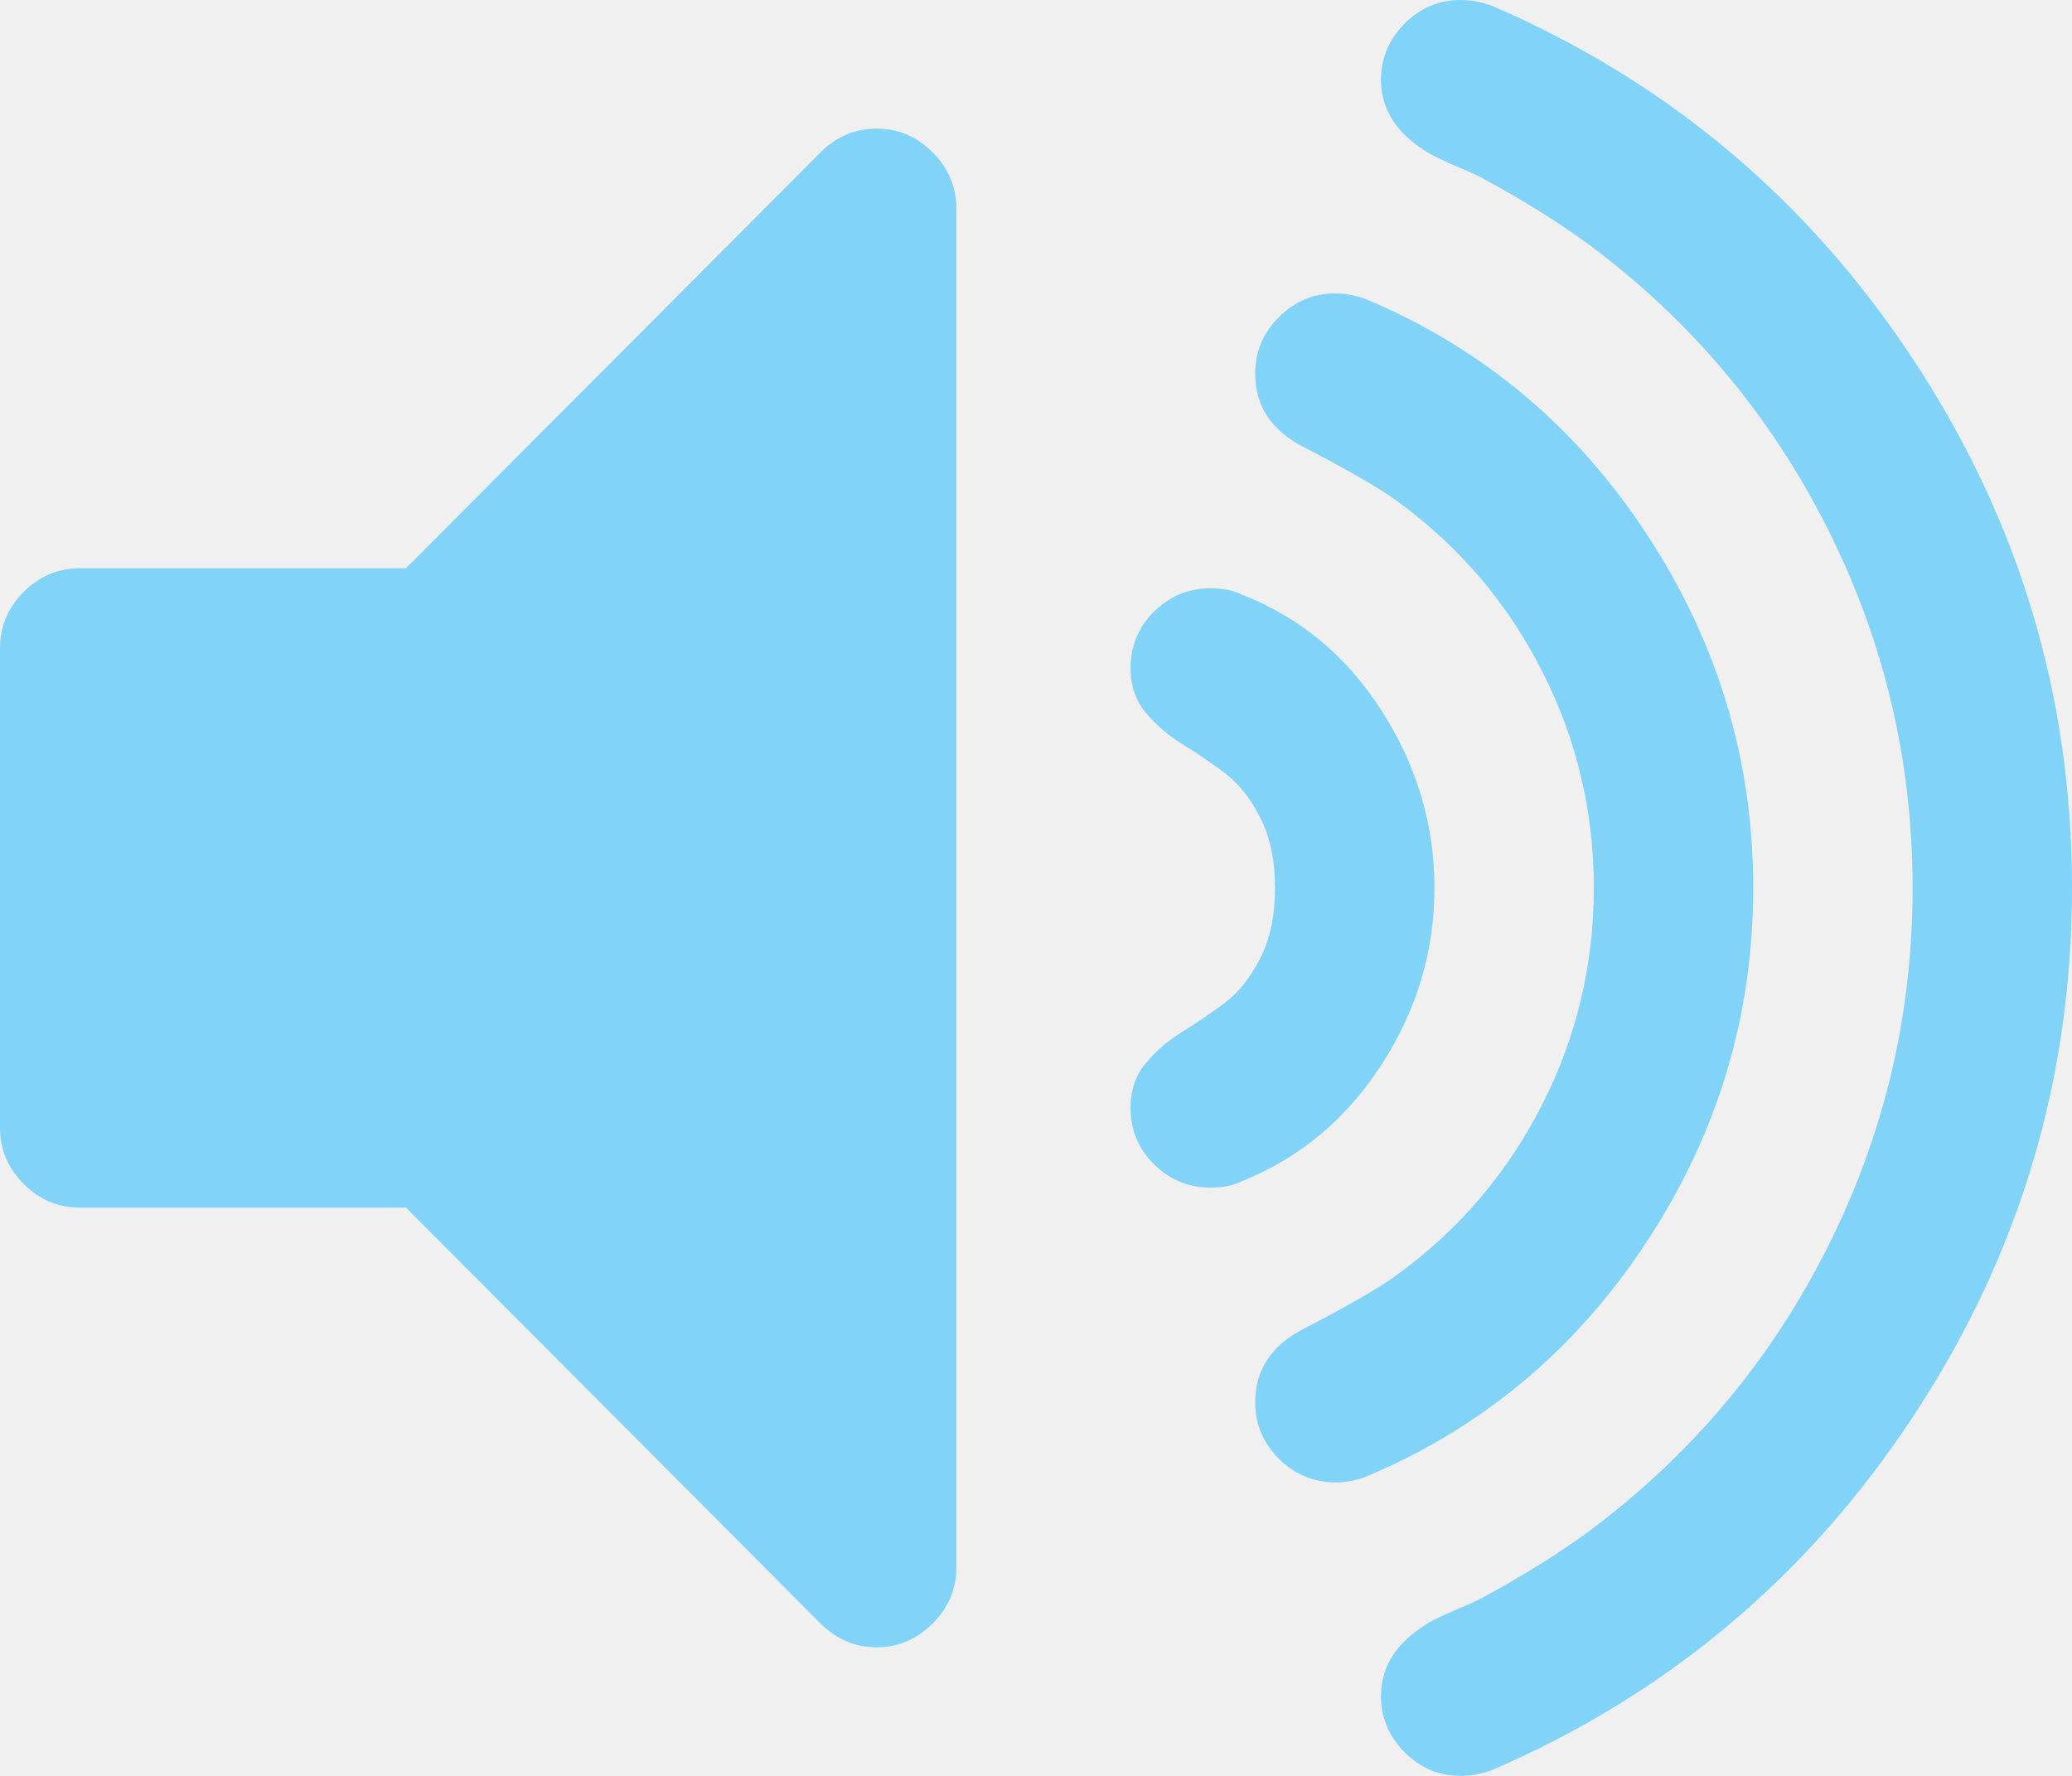
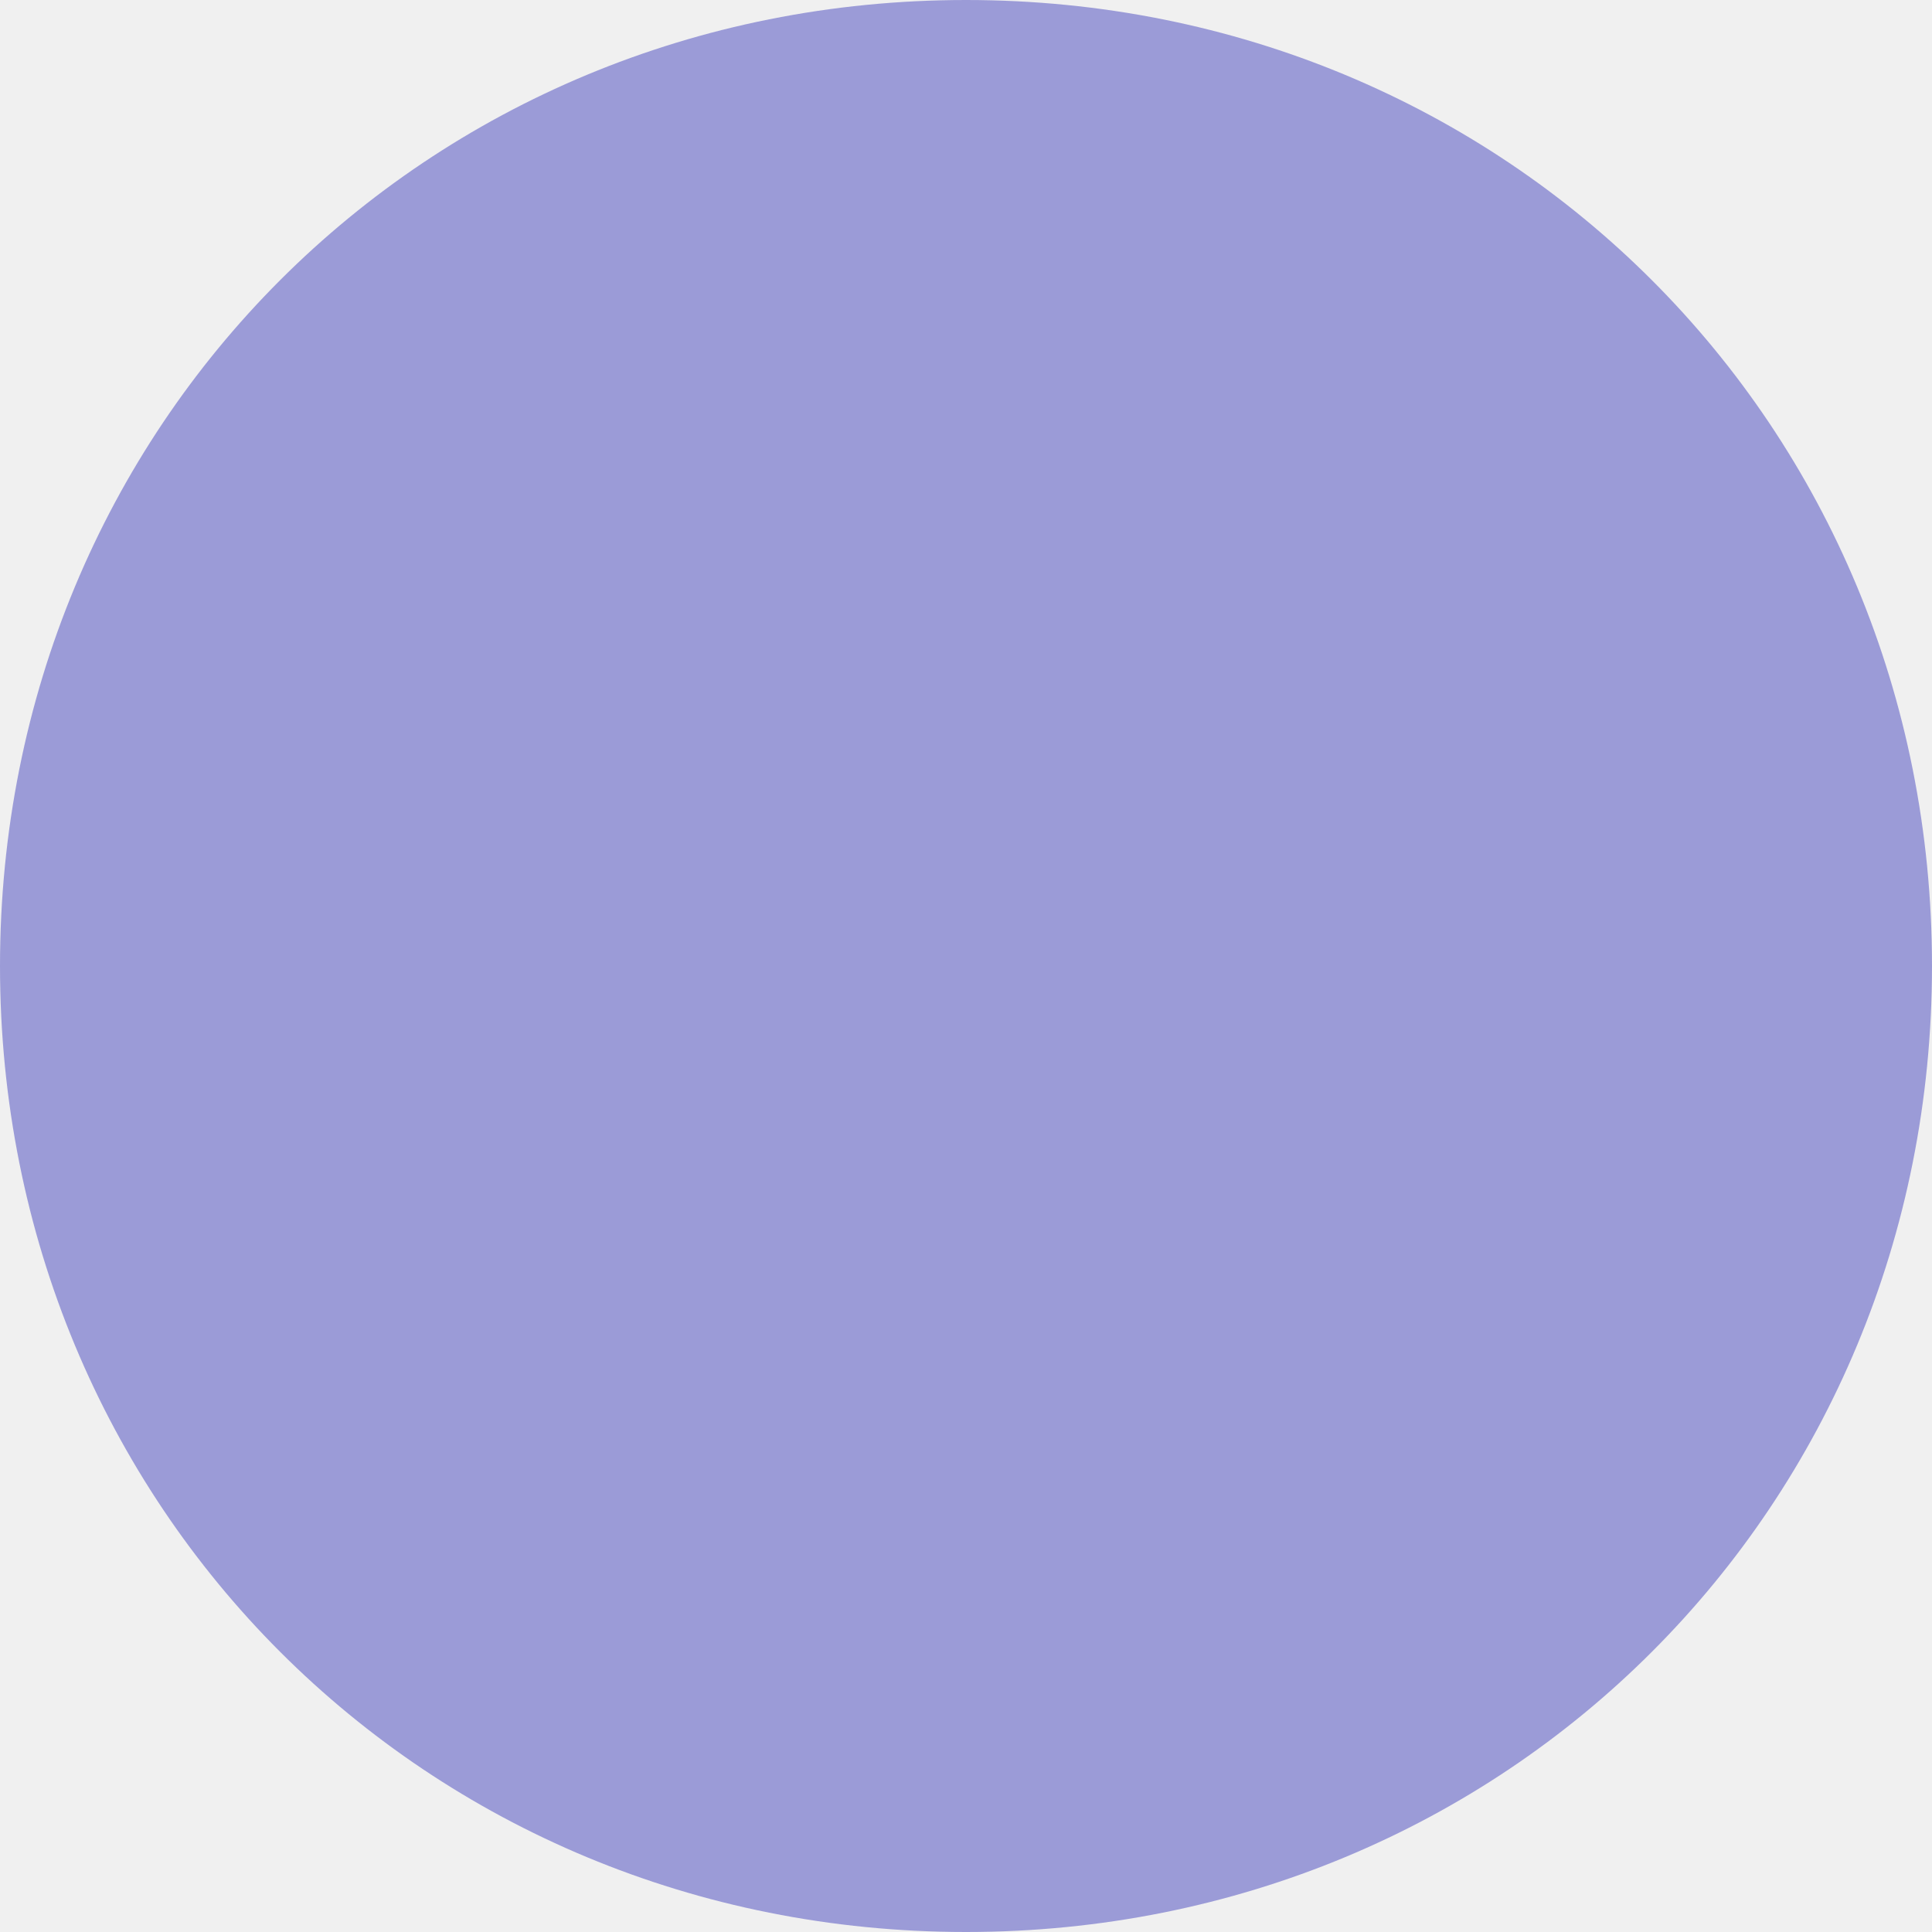
- <svg xmlns="http://www.w3.org/2000/svg" version="1.1" width="14px" height="12px">
+ <svg xmlns="http://www.w3.org/2000/svg" version="1.1" width="70px" height="70px">
  <defs>
    <pattern id="BGPattern" patternUnits="userSpaceOnUse" alignment="0 0" imageRepeat="None" />
-     <mask fill="white" id="Clip18">
-       <path d="M 6.302 1.03  C 6.408 1.136  6.462 1.263  6.462 1.409  L 6.462 10.591  C 6.462 10.737  6.408 10.864  6.302 10.97  C 6.195 11.077  6.069 11.131  5.923 11.131  C 5.777 11.131  5.651 11.077  5.544 10.97  L 2.743 8.16  L 0.538 8.16  C 0.393 8.16  0.266 8.107  0.16 8  C 0.053 7.893  0 7.767  0 7.62  L 0 4.38  C 0 4.233  0.053 4.107  0.16 4  C 0.266 3.893  0.393 3.84  0.538 3.84  L 2.743 3.84  L 5.544 1.03  C 5.651 0.923  5.777 0.869  5.923 0.869  C 6.069 0.869  6.195 0.923  6.302 1.03  Z M 9.335 4.802  C 9.573 5.173  9.692 5.572  9.692 6  C 9.692 6.428  9.573 6.826  9.335 7.194  C 9.096 7.563  8.781 7.826  8.388 7.983  C 8.332 8.011  8.262 8.025  8.178 8.025  C 8.032 8.025  7.906 7.973  7.799 7.869  C 7.693 7.765  7.639 7.637  7.639 7.485  C 7.639 7.367  7.673 7.267  7.74 7.186  C 7.808 7.104  7.889 7.034  7.984 6.975  C 8.08 6.916  8.175 6.851  8.27 6.781  C 8.366 6.71  8.447 6.609  8.514 6.477  C 8.582 6.345  8.615 6.186  8.615 6  C 8.615 5.814  8.582 5.655  8.514 5.523  C 8.447 5.391  8.366 5.29  8.27 5.219  C 8.175 5.149  8.08 5.084  7.984 5.025  C 7.889 4.966  7.808 4.896  7.74 4.814  C 7.673 4.733  7.639 4.633  7.639 4.515  C 7.639 4.363  7.693 4.235  7.799 4.131  C 7.906 4.027  8.032 3.975  8.178 3.975  C 8.262 3.975  8.332 3.989  8.388 4.017  C 8.781 4.169  9.096 4.43  9.335 4.802  Z M 11.131 3.616  C 11.608 4.345  11.846 5.139  11.846 6  C 11.846 6.861  11.608 7.655  11.131 8.384  C 10.654 9.113  10.023 9.643  9.238 9.975  C 9.165 10.003  9.095 10.017  9.028 10.017  C 8.876 10.017  8.747 9.963  8.641 9.857  C 8.534 9.75  8.481 9.623  8.481 9.477  C 8.481 9.257  8.59 9.091  8.809 8.979  C 9.123 8.816  9.336 8.692  9.448 8.608  C 9.863 8.304  10.187 7.923  10.42 7.464  C 10.653 7.006  10.769 6.518  10.769 6  C 10.769 5.482  10.653 4.994  10.42 4.536  C 10.187 4.077  9.863 3.696  9.448 3.392  C 9.336 3.308  9.123 3.184  8.809 3.021  C 8.59 2.909  8.481 2.743  8.481 2.523  C 8.481 2.377  8.534 2.25  8.641 2.143  C 8.747 2.037  8.873 1.983  9.019 1.983  C 9.092 1.983  9.165 1.997  9.238 2.025  C 10.023 2.357  10.654 2.887  11.131 3.616  Z M 12.931 2.435  C 13.644 3.518  14 4.706  14 6  C 14 7.294  13.644 8.482  12.931 9.565  C 12.219 10.648  11.271 11.446  10.088 11.958  C 10.015 11.986  9.942 12  9.869 12  C 9.723 12  9.597 11.947  9.49 11.84  C 9.384 11.733  9.331 11.606  9.331 11.46  C 9.331 11.257  9.44 11.091  9.659 10.962  C 9.698 10.94  9.761 10.91  9.848 10.873  C 9.935 10.837  9.998 10.807  10.037 10.785  C 10.295 10.644  10.525 10.501  10.727 10.354  C 11.417 9.842  11.956 9.204  12.343 8.439  C 12.73 7.674  12.923 6.861  12.923 6  C 12.923 5.139  12.73 4.326  12.343 3.561  C 11.956 2.796  11.417 2.158  10.727 1.646  C 10.525 1.499  10.295 1.356  10.037 1.215  C 9.998 1.193  9.935 1.163  9.848 1.127  C 9.761 1.09  9.698 1.06  9.659 1.038  C 9.44 0.909  9.331 0.743  9.331 0.54  C 9.331 0.394  9.384 0.267  9.49 0.16  C 9.597 0.053  9.723 0  9.869 0  C 9.942 0  10.015 0.014  10.088 0.042  C 11.271 0.554  12.219 1.352  12.931 2.435  Z " fill-rule="evenodd" />
+     <mask fill="white" id="Clip336">
+       <path d="M 0 35  C 0 15.4  15.4 0  35 0  C 54.6 0  70 15.4  70 35  C 70 54.6  54.6 70  35 70  C 15.4 70  0 54.6  0 35  Z " fill-rule="evenodd" />
    </mask>
  </defs>
-   <g transform="matrix(1 0 0 1 -46 -97 )">
-     <path d="M 6.302 1.03  C 6.408 1.136  6.462 1.263  6.462 1.409  L 6.462 10.591  C 6.462 10.737  6.408 10.864  6.302 10.97  C 6.195 11.077  6.069 11.131  5.923 11.131  C 5.777 11.131  5.651 11.077  5.544 10.97  L 2.743 8.16  L 0.538 8.16  C 0.393 8.16  0.266 8.107  0.16 8  C 0.053 7.893  0 7.767  0 7.62  L 0 4.38  C 0 4.233  0.053 4.107  0.16 4  C 0.266 3.893  0.393 3.84  0.538 3.84  L 2.743 3.84  L 5.544 1.03  C 5.651 0.923  5.777 0.869  5.923 0.869  C 6.069 0.869  6.195 0.923  6.302 1.03  Z M 9.335 4.802  C 9.573 5.173  9.692 5.572  9.692 6  C 9.692 6.428  9.573 6.826  9.335 7.194  C 9.096 7.563  8.781 7.826  8.388 7.983  C 8.332 8.011  8.262 8.025  8.178 8.025  C 8.032 8.025  7.906 7.973  7.799 7.869  C 7.693 7.765  7.639 7.637  7.639 7.485  C 7.639 7.367  7.673 7.267  7.74 7.186  C 7.808 7.104  7.889 7.034  7.984 6.975  C 8.08 6.916  8.175 6.851  8.27 6.781  C 8.366 6.71  8.447 6.609  8.514 6.477  C 8.582 6.345  8.615 6.186  8.615 6  C 8.615 5.814  8.582 5.655  8.514 5.523  C 8.447 5.391  8.366 5.29  8.27 5.219  C 8.175 5.149  8.08 5.084  7.984 5.025  C 7.889 4.966  7.808 4.896  7.74 4.814  C 7.673 4.733  7.639 4.633  7.639 4.515  C 7.639 4.363  7.693 4.235  7.799 4.131  C 7.906 4.027  8.032 3.975  8.178 3.975  C 8.262 3.975  8.332 3.989  8.388 4.017  C 8.781 4.169  9.096 4.43  9.335 4.802  Z M 11.131 3.616  C 11.608 4.345  11.846 5.139  11.846 6  C 11.846 6.861  11.608 7.655  11.131 8.384  C 10.654 9.113  10.023 9.643  9.238 9.975  C 9.165 10.003  9.095 10.017  9.028 10.017  C 8.876 10.017  8.747 9.963  8.641 9.857  C 8.534 9.75  8.481 9.623  8.481 9.477  C 8.481 9.257  8.59 9.091  8.809 8.979  C 9.123 8.816  9.336 8.692  9.448 8.608  C 9.863 8.304  10.187 7.923  10.42 7.464  C 10.653 7.006  10.769 6.518  10.769 6  C 10.769 5.482  10.653 4.994  10.42 4.536  C 10.187 4.077  9.863 3.696  9.448 3.392  C 9.336 3.308  9.123 3.184  8.809 3.021  C 8.59 2.909  8.481 2.743  8.481 2.523  C 8.481 2.377  8.534 2.25  8.641 2.143  C 8.747 2.037  8.873 1.983  9.019 1.983  C 9.092 1.983  9.165 1.997  9.238 2.025  C 10.023 2.357  10.654 2.887  11.131 3.616  Z M 12.931 2.435  C 13.644 3.518  14 4.706  14 6  C 14 7.294  13.644 8.482  12.931 9.565  C 12.219 10.648  11.271 11.446  10.088 11.958  C 10.015 11.986  9.942 12  9.869 12  C 9.723 12  9.597 11.947  9.49 11.84  C 9.384 11.733  9.331 11.606  9.331 11.46  C 9.331 11.257  9.44 11.091  9.659 10.962  C 9.698 10.94  9.761 10.91  9.848 10.873  C 9.935 10.837  9.998 10.807  10.037 10.785  C 10.295 10.644  10.525 10.501  10.727 10.354  C 11.417 9.842  11.956 9.204  12.343 8.439  C 12.73 7.674  12.923 6.861  12.923 6  C 12.923 5.139  12.73 4.326  12.343 3.561  C 11.956 2.796  11.417 2.158  10.727 1.646  C 10.525 1.499  10.295 1.356  10.037 1.215  C 9.998 1.193  9.935 1.163  9.848 1.127  C 9.761 1.09  9.698 1.06  9.659 1.038  C 9.44 0.909  9.331 0.743  9.331 0.54  C 9.331 0.394  9.384 0.267  9.49 0.16  C 9.597 0.053  9.723 0  9.869 0  C 9.942 0  10.015 0.014  10.088 0.042  C 11.271 0.554  12.219 1.352  12.931 2.435  Z " fill-rule="nonzero" fill="rgba(129, 211, 248, 1)" stroke="none" transform="matrix(1 0 0 1 46 97 )" class="fill" />
-     <path d="M 6.302 1.03  C 6.408 1.136  6.462 1.263  6.462 1.409  L 6.462 10.591  C 6.462 10.737  6.408 10.864  6.302 10.97  C 6.195 11.077  6.069 11.131  5.923 11.131  C 5.777 11.131  5.651 11.077  5.544 10.97  L 2.743 8.16  L 0.538 8.16  C 0.393 8.16  0.266 8.107  0.16 8  C 0.053 7.893  0 7.767  0 7.62  L 0 4.38  C 0 4.233  0.053 4.107  0.16 4  C 0.266 3.893  0.393 3.84  0.538 3.84  L 2.743 3.84  L 5.544 1.03  C 5.651 0.923  5.777 0.869  5.923 0.869  C 6.069 0.869  6.195 0.923  6.302 1.03  Z " stroke-width="0" stroke-dasharray="0" stroke="rgba(255, 255, 255, 0)" fill="none" transform="matrix(1 0 0 1 46 97 )" class="stroke" mask="url(#Clip18)" />
-     <path d="M 9.335 4.802  C 9.573 5.173  9.692 5.572  9.692 6  C 9.692 6.428  9.573 6.826  9.335 7.194  C 9.096 7.563  8.781 7.826  8.388 7.983  C 8.332 8.011  8.262 8.025  8.178 8.025  C 8.032 8.025  7.906 7.973  7.799 7.869  C 7.693 7.765  7.639 7.637  7.639 7.485  C 7.639 7.367  7.673 7.267  7.74 7.186  C 7.808 7.104  7.889 7.034  7.984 6.975  C 8.08 6.916  8.175 6.851  8.27 6.781  C 8.366 6.71  8.447 6.609  8.514 6.477  C 8.582 6.345  8.615 6.186  8.615 6  C 8.615 5.814  8.582 5.655  8.514 5.523  C 8.447 5.391  8.366 5.29  8.27 5.219  C 8.175 5.149  8.08 5.084  7.984 5.025  C 7.889 4.966  7.808 4.896  7.74 4.814  C 7.673 4.733  7.639 4.633  7.639 4.515  C 7.639 4.363  7.693 4.235  7.799 4.131  C 7.906 4.027  8.032 3.975  8.178 3.975  C 8.262 3.975  8.332 3.989  8.388 4.017  C 8.781 4.169  9.096 4.43  9.335 4.802  Z " stroke-width="0" stroke-dasharray="0" stroke="rgba(255, 255, 255, 0)" fill="none" transform="matrix(1 0 0 1 46 97 )" class="stroke" mask="url(#Clip18)" />
-     <path d="M 11.131 3.616  C 11.608 4.345  11.846 5.139  11.846 6  C 11.846 6.861  11.608 7.655  11.131 8.384  C 10.654 9.113  10.023 9.643  9.238 9.975  C 9.165 10.003  9.095 10.017  9.028 10.017  C 8.876 10.017  8.747 9.963  8.641 9.857  C 8.534 9.75  8.481 9.623  8.481 9.477  C 8.481 9.257  8.59 9.091  8.809 8.979  C 9.123 8.816  9.336 8.692  9.448 8.608  C 9.863 8.304  10.187 7.923  10.42 7.464  C 10.653 7.006  10.769 6.518  10.769 6  C 10.769 5.482  10.653 4.994  10.42 4.536  C 10.187 4.077  9.863 3.696  9.448 3.392  C 9.336 3.308  9.123 3.184  8.809 3.021  C 8.59 2.909  8.481 2.743  8.481 2.523  C 8.481 2.377  8.534 2.25  8.641 2.143  C 8.747 2.037  8.873 1.983  9.019 1.983  C 9.092 1.983  9.165 1.997  9.238 2.025  C 10.023 2.357  10.654 2.887  11.131 3.616  Z " stroke-width="0" stroke-dasharray="0" stroke="rgba(255, 255, 255, 0)" fill="none" transform="matrix(1 0 0 1 46 97 )" class="stroke" mask="url(#Clip18)" />
-     <path d="M 12.931 2.435  C 13.644 3.518  14 4.706  14 6  C 14 7.294  13.644 8.482  12.931 9.565  C 12.219 10.648  11.271 11.446  10.088 11.958  C 10.015 11.986  9.942 12  9.869 12  C 9.723 12  9.597 11.947  9.49 11.84  C 9.384 11.733  9.331 11.606  9.331 11.46  C 9.331 11.257  9.44 11.091  9.659 10.962  C 9.698 10.94  9.761 10.91  9.848 10.873  C 9.935 10.837  9.998 10.807  10.037 10.785  C 10.295 10.644  10.525 10.501  10.727 10.354  C 11.417 9.842  11.956 9.204  12.343 8.439  C 12.73 7.674  12.923 6.861  12.923 6  C 12.923 5.139  12.73 4.326  12.343 3.561  C 11.956 2.796  11.417 2.158  10.727 1.646  C 10.525 1.499  10.295 1.356  10.037 1.215  C 9.998 1.193  9.935 1.163  9.848 1.127  C 9.761 1.09  9.698 1.06  9.659 1.038  C 9.44 0.909  9.331 0.743  9.331 0.54  C 9.331 0.394  9.384 0.267  9.49 0.16  C 9.597 0.053  9.723 0  9.869 0  C 9.942 0  10.015 0.014  10.088 0.042  C 11.271 0.554  12.219 1.352  12.931 2.435  Z " stroke-width="0" stroke-dasharray="0" stroke="rgba(255, 255, 255, 0)" fill="none" transform="matrix(1 0 0 1 46 97 )" class="stroke" mask="url(#Clip18)" />
+   <g transform="matrix(1 0 0 1 -66 -356 )">
+     <path d="M 0 35  C 0 15.4  15.4 0  35 0  C 54.6 0  70 15.4  70 35  C 70 54.6  54.6 70  35 70  C 15.4 70  0 54.6  0 35  Z " fill-rule="nonzero" fill="rgba(0, 0, 170, 0.353)" stroke="none" transform="matrix(1 0 0 1 66 356 )" class="fill" />
+     <path d="M 0 35  C 0 15.4  15.4 0  35 0  C 54.6 0  70 15.4  70 35  C 70 54.6  54.6 70  35 70  C 15.4 70  0 54.6  0 35  Z " stroke-width="0" stroke-dasharray="0" stroke="rgba(121, 121, 121, 1)" fill="none" transform="matrix(1 0 0 1 66 356 )" class="stroke" mask="url(#Clip336)" />
  </g>
</svg>
